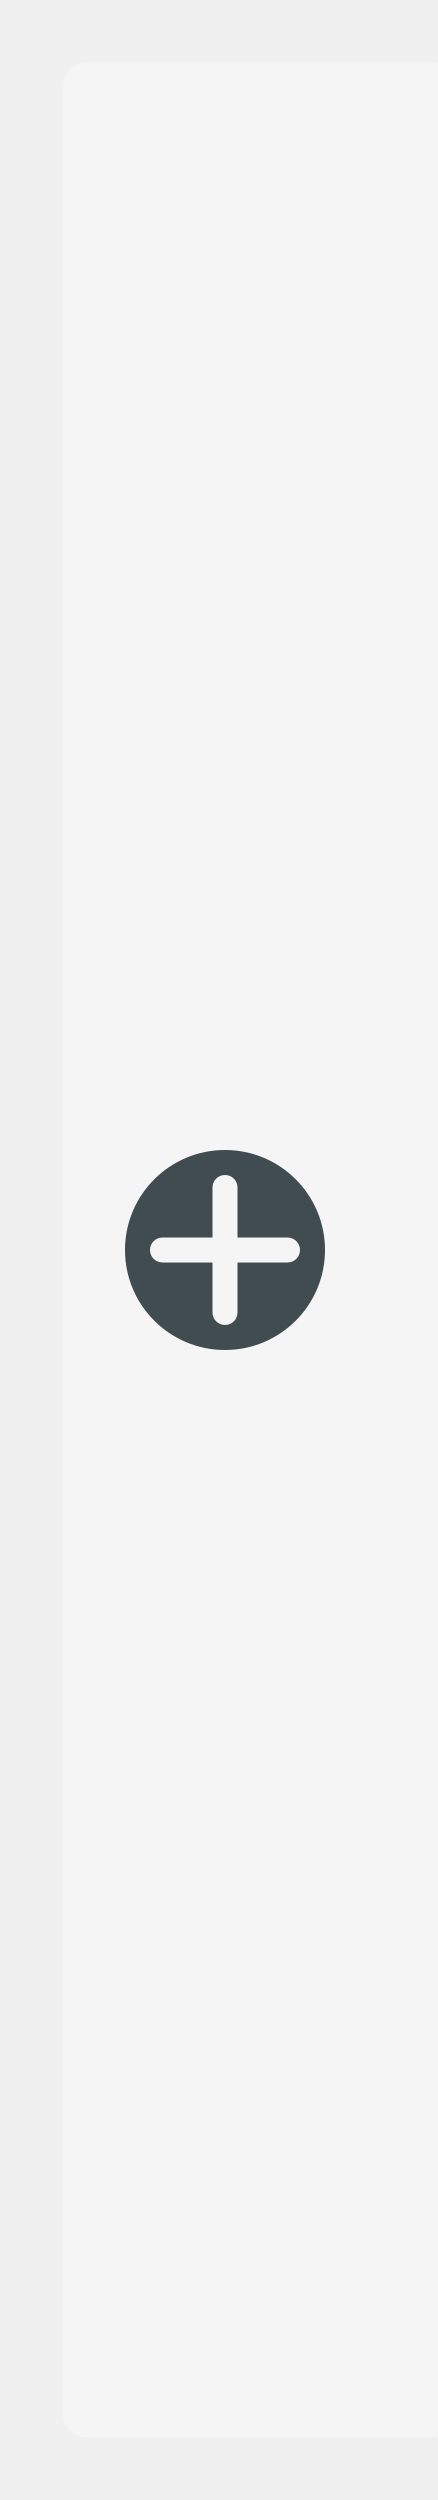
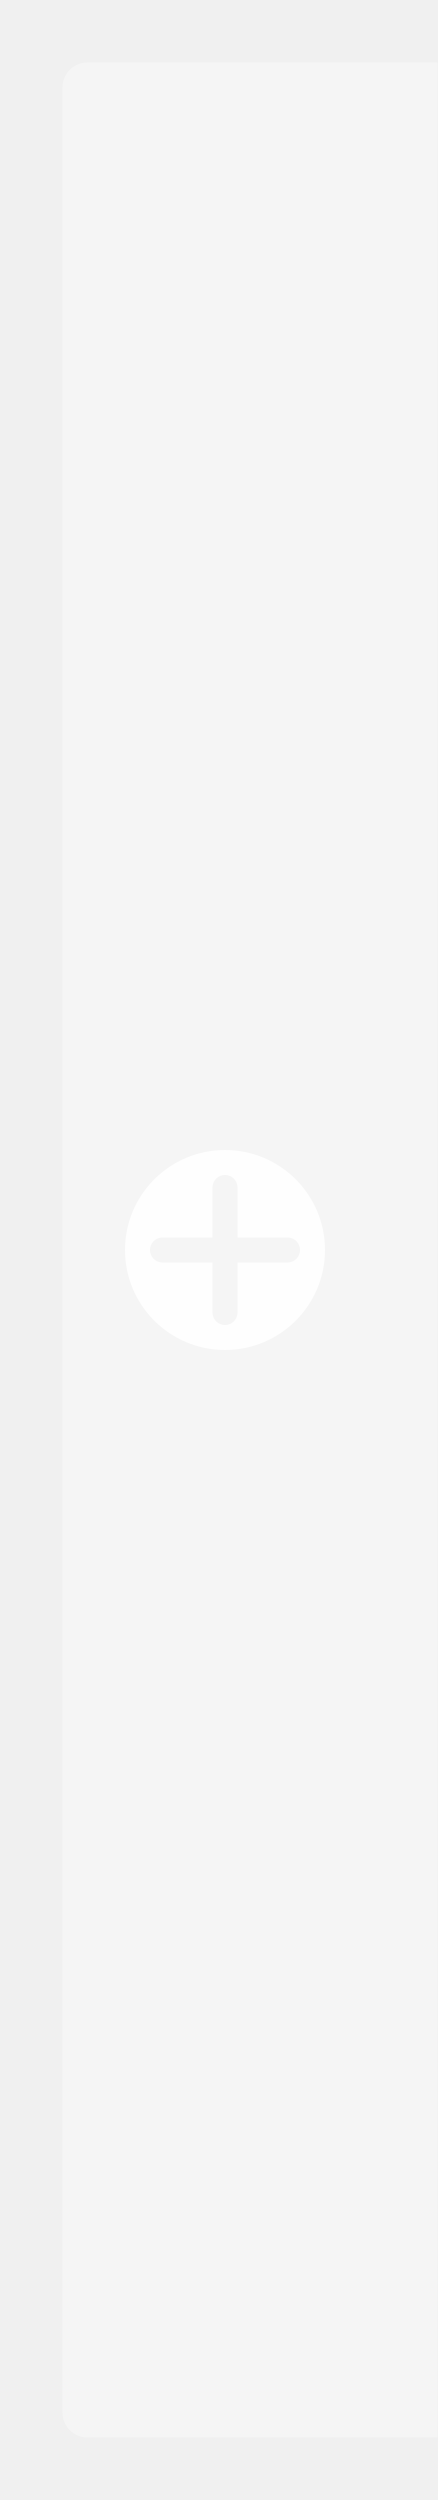
<svg xmlns="http://www.w3.org/2000/svg" width="35" height="200" id="svg2" version="1.1">
  <defs id="defs4" />
  <g id="layer1" transform="translate(0,-852.3622)">
    <path id="rect4694" style="color:#000000;clip-rule:nonzero;display:inline;overflow:visible;visibility:visible;opacity:0.35;isolation:auto;mix-blend-mode:normal;color-interpolation:sRGB;color-interpolation-filters:linearRGB;solid-color:#000000;solid-opacity:1;fill:#ffffff;fill-opacity:1;fill-rule:nonzero;stroke:none;stroke-width:2;stroke-linecap:butt;stroke-linejoin:miter;stroke-miterlimit:4;stroke-dasharray:none;stroke-dashoffset:0;stroke-opacity:1;color-rendering:auto;image-rendering:auto;shape-rendering:auto;text-rendering:auto;enable-background:accumulate" d="m 7,857.362 28,0 0,190 -28,0 c -1.108,0 -2,-0.892 -2,-2 L 5,859.362 c 0,-1.108 0.892,-2 2,-2 z" />
    <g transform="translate(0,-0.9999969)" id="g3917-7" style="fill:#eceff1;fill-opacity:1;opacity:0.5;stroke:none;stroke-opacity:1" />
-     <path id="rect4804" transform="translate(0,852.3622)" style="color:#000000;clip-rule:nonzero;display:inline;overflow:visible;visibility:visible;opacity:0.87;isolation:auto;mix-blend-mode:normal;color-interpolation:sRGB;color-interpolation-filters:linearRGB;solid-color:#000000;solid-opacity:1;fill:#263238;fill-opacity:1;fill-rule:nonzero;stroke:none;stroke-width:2;stroke-linecap:round;stroke-linejoin:miter;stroke-miterlimit:4;stroke-dasharray:none;stroke-dashoffset:0;stroke-opacity:1;color-rendering:auto;image-rendering:auto;shape-rendering:auto;text-rendering:auto;enable-background:accumulate" d="m 18,94 c -0.554,0 -1,0.446 -1,1 l 0,4 -4,0 c -0.554,0 -1,0.446 -1,1 0,0.554 0.446,1 1,1 l 4,0 0,4 c 0,0.554 0.446,1 1,1 0.554,0 1,-0.446 1,-1 l 0,-4 4,0 c 0.554,0 1,-0.446 1,-1 0,-0.554 -0.446,-1 -1,-1 l -4,0 0,-4 c 0,-0.554 -0.446,-1 -1,-1 z m 8,6 a 8,8 0 0 1 -8,8 8,8 0 0 1 -8,-8 8,8 0 0 1 8,-8 8,8 0 0 1 8,8 z" />
+     <path id="rect4804" transform="translate(0,852.3622)" style="color:#000000;clip-rule:nonzero;display:inline;overflow:visible;visibility:visible;opacity:0.87;isolation:auto;mix-blend-mode:normal;color-interpolation:sRGB;color-interpolation-filters:linearRGB;solid-color:#000000;solid-opacity:1;fill:#ffffff;fill-opacity:1;fill-rule:nonzero;stroke:none;stroke-width:2;stroke-linecap:round;stroke-linejoin:miter;stroke-miterlimit:4;stroke-dasharray:none;stroke-dashoffset:0;stroke-opacity:1;color-rendering:auto;image-rendering:auto;shape-rendering:auto;text-rendering:auto;enable-background:accumulate" d="m 18,94 c -0.554,0 -1,0.446 -1,1 l 0,4 -4,0 c -0.554,0 -1,0.446 -1,1 0,0.554 0.446,1 1,1 l 4,0 0,4 c 0,0.554 0.446,1 1,1 0.554,0 1,-0.446 1,-1 l 0,-4 4,0 c 0.554,0 1,-0.446 1,-1 0,-0.554 -0.446,-1 -1,-1 l -4,0 0,-4 c 0,-0.554 -0.446,-1 -1,-1 z m 8,6 a 8,8 0 0 1 -8,8 8,8 0 0 1 -8,-8 8,8 0 0 1 8,-8 8,8 0 0 1 8,8 z" />
  </g>
</svg>
